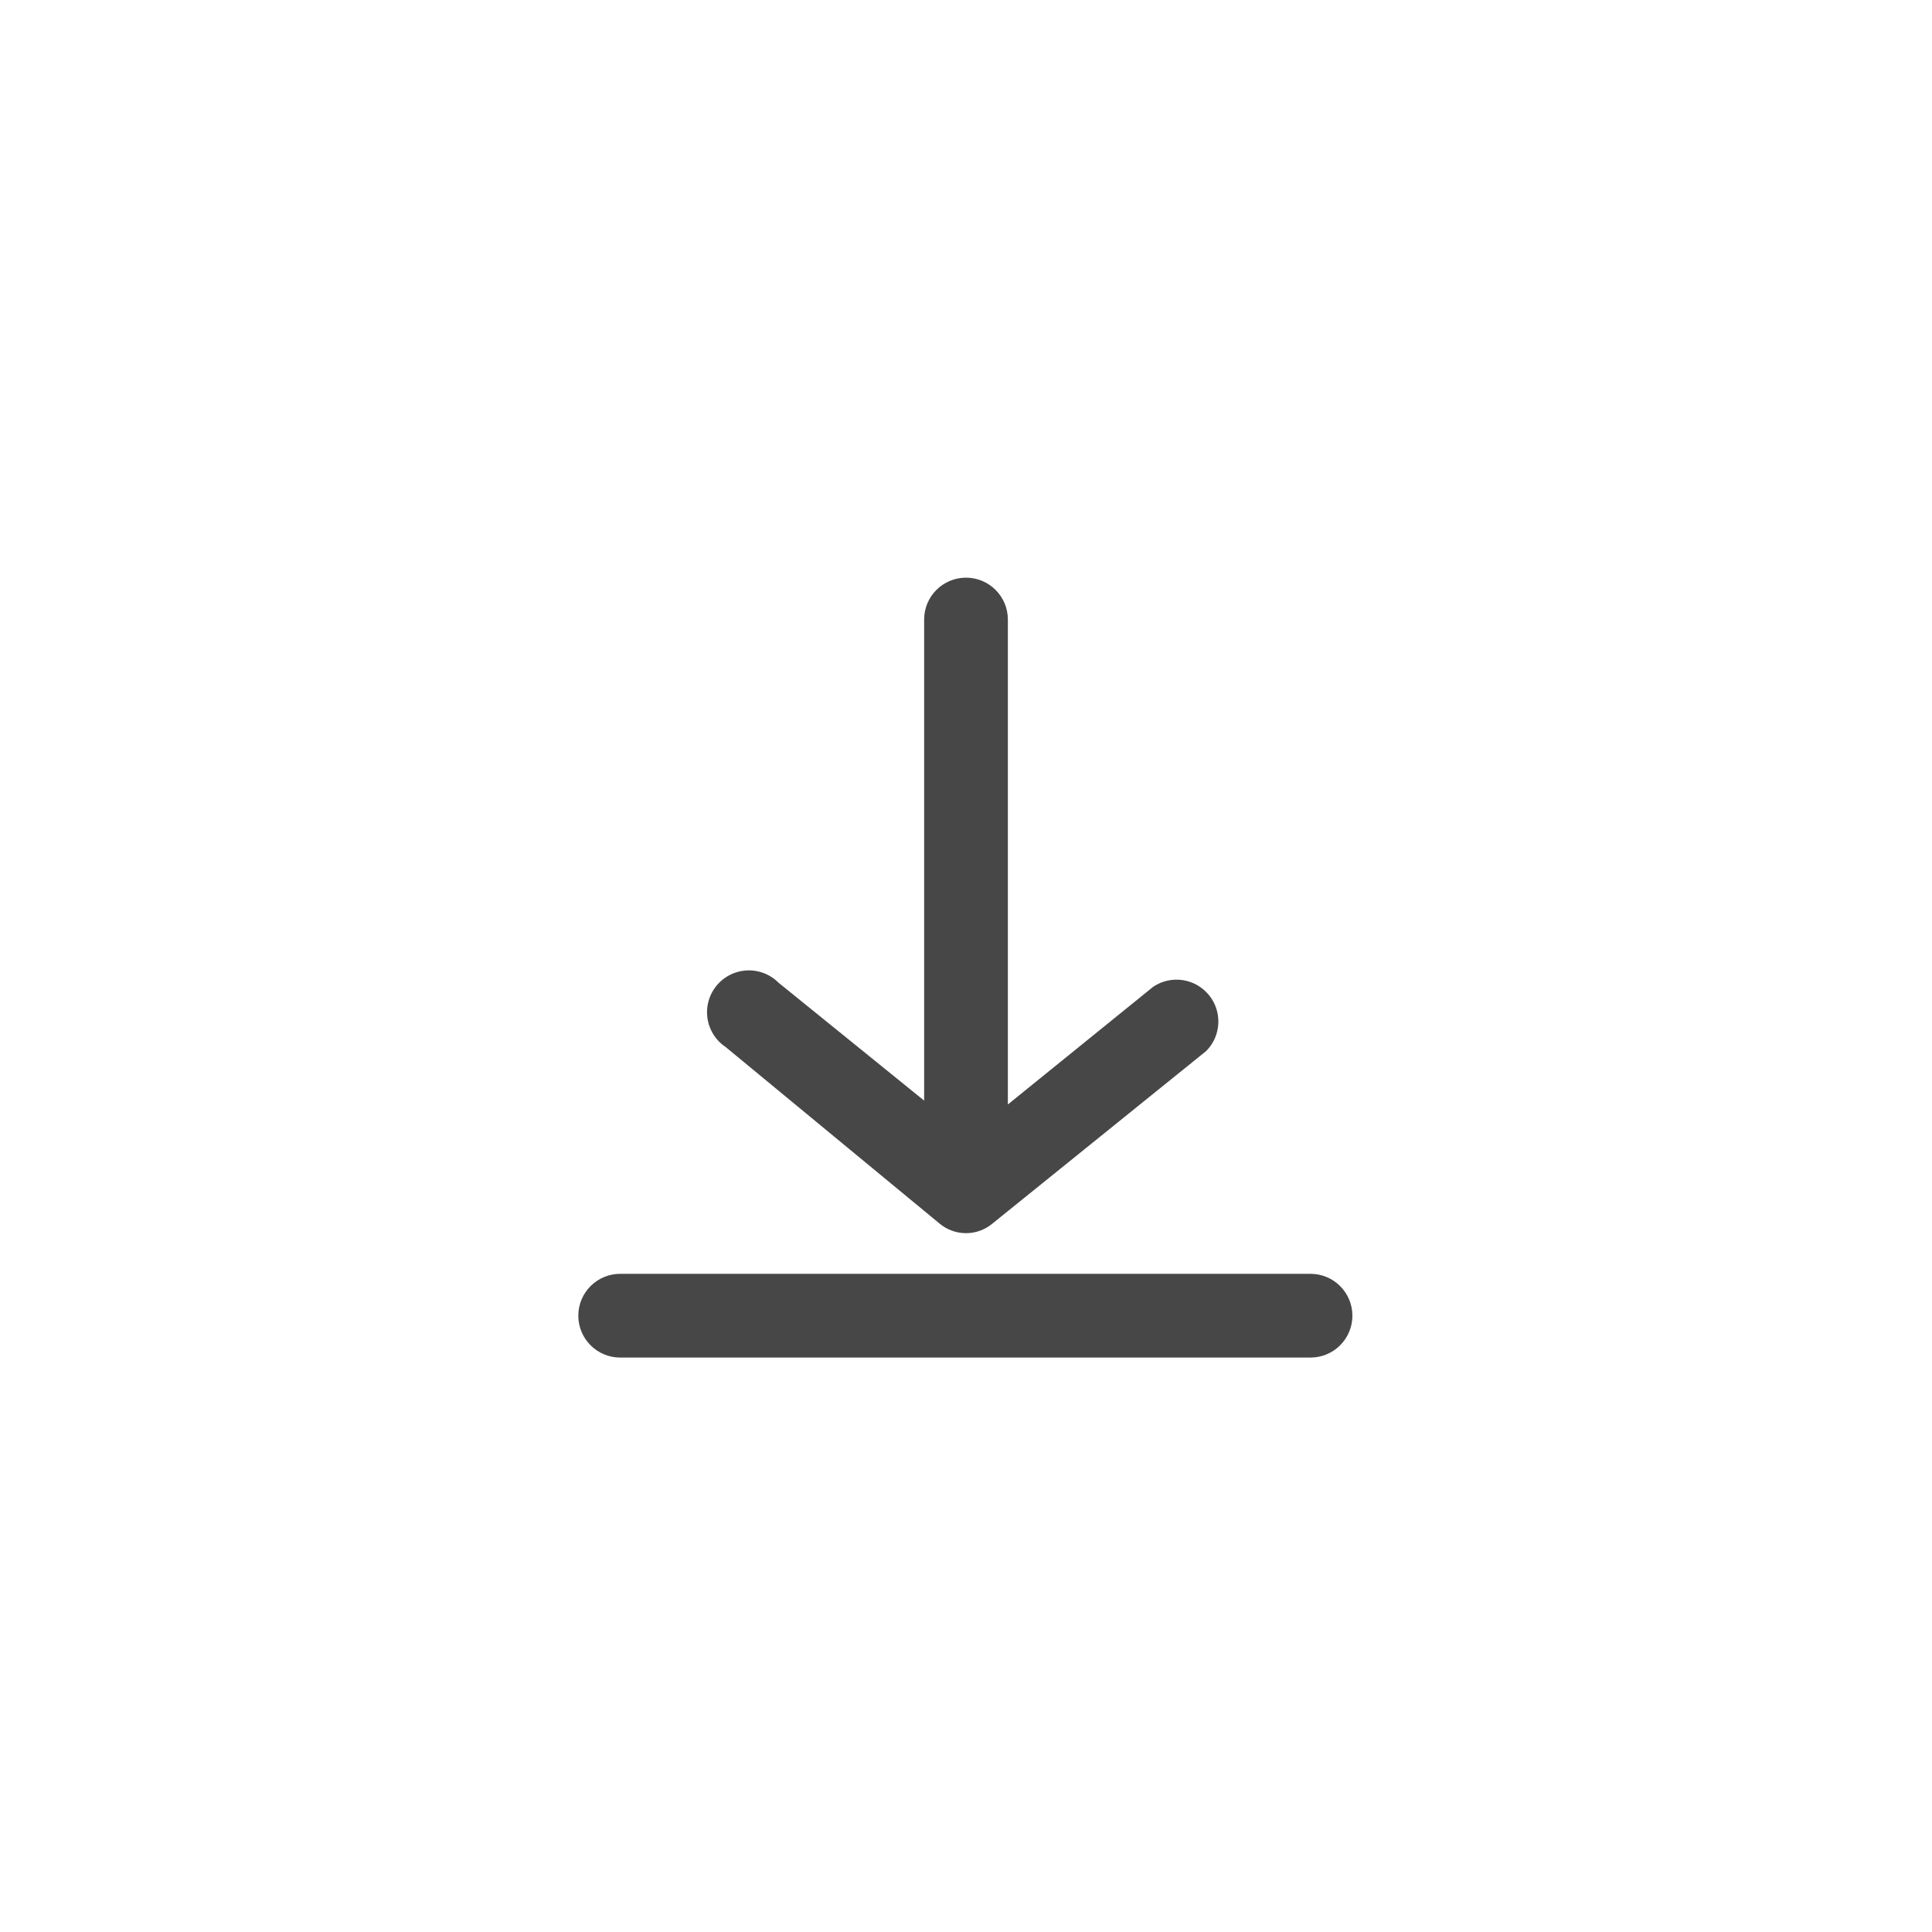
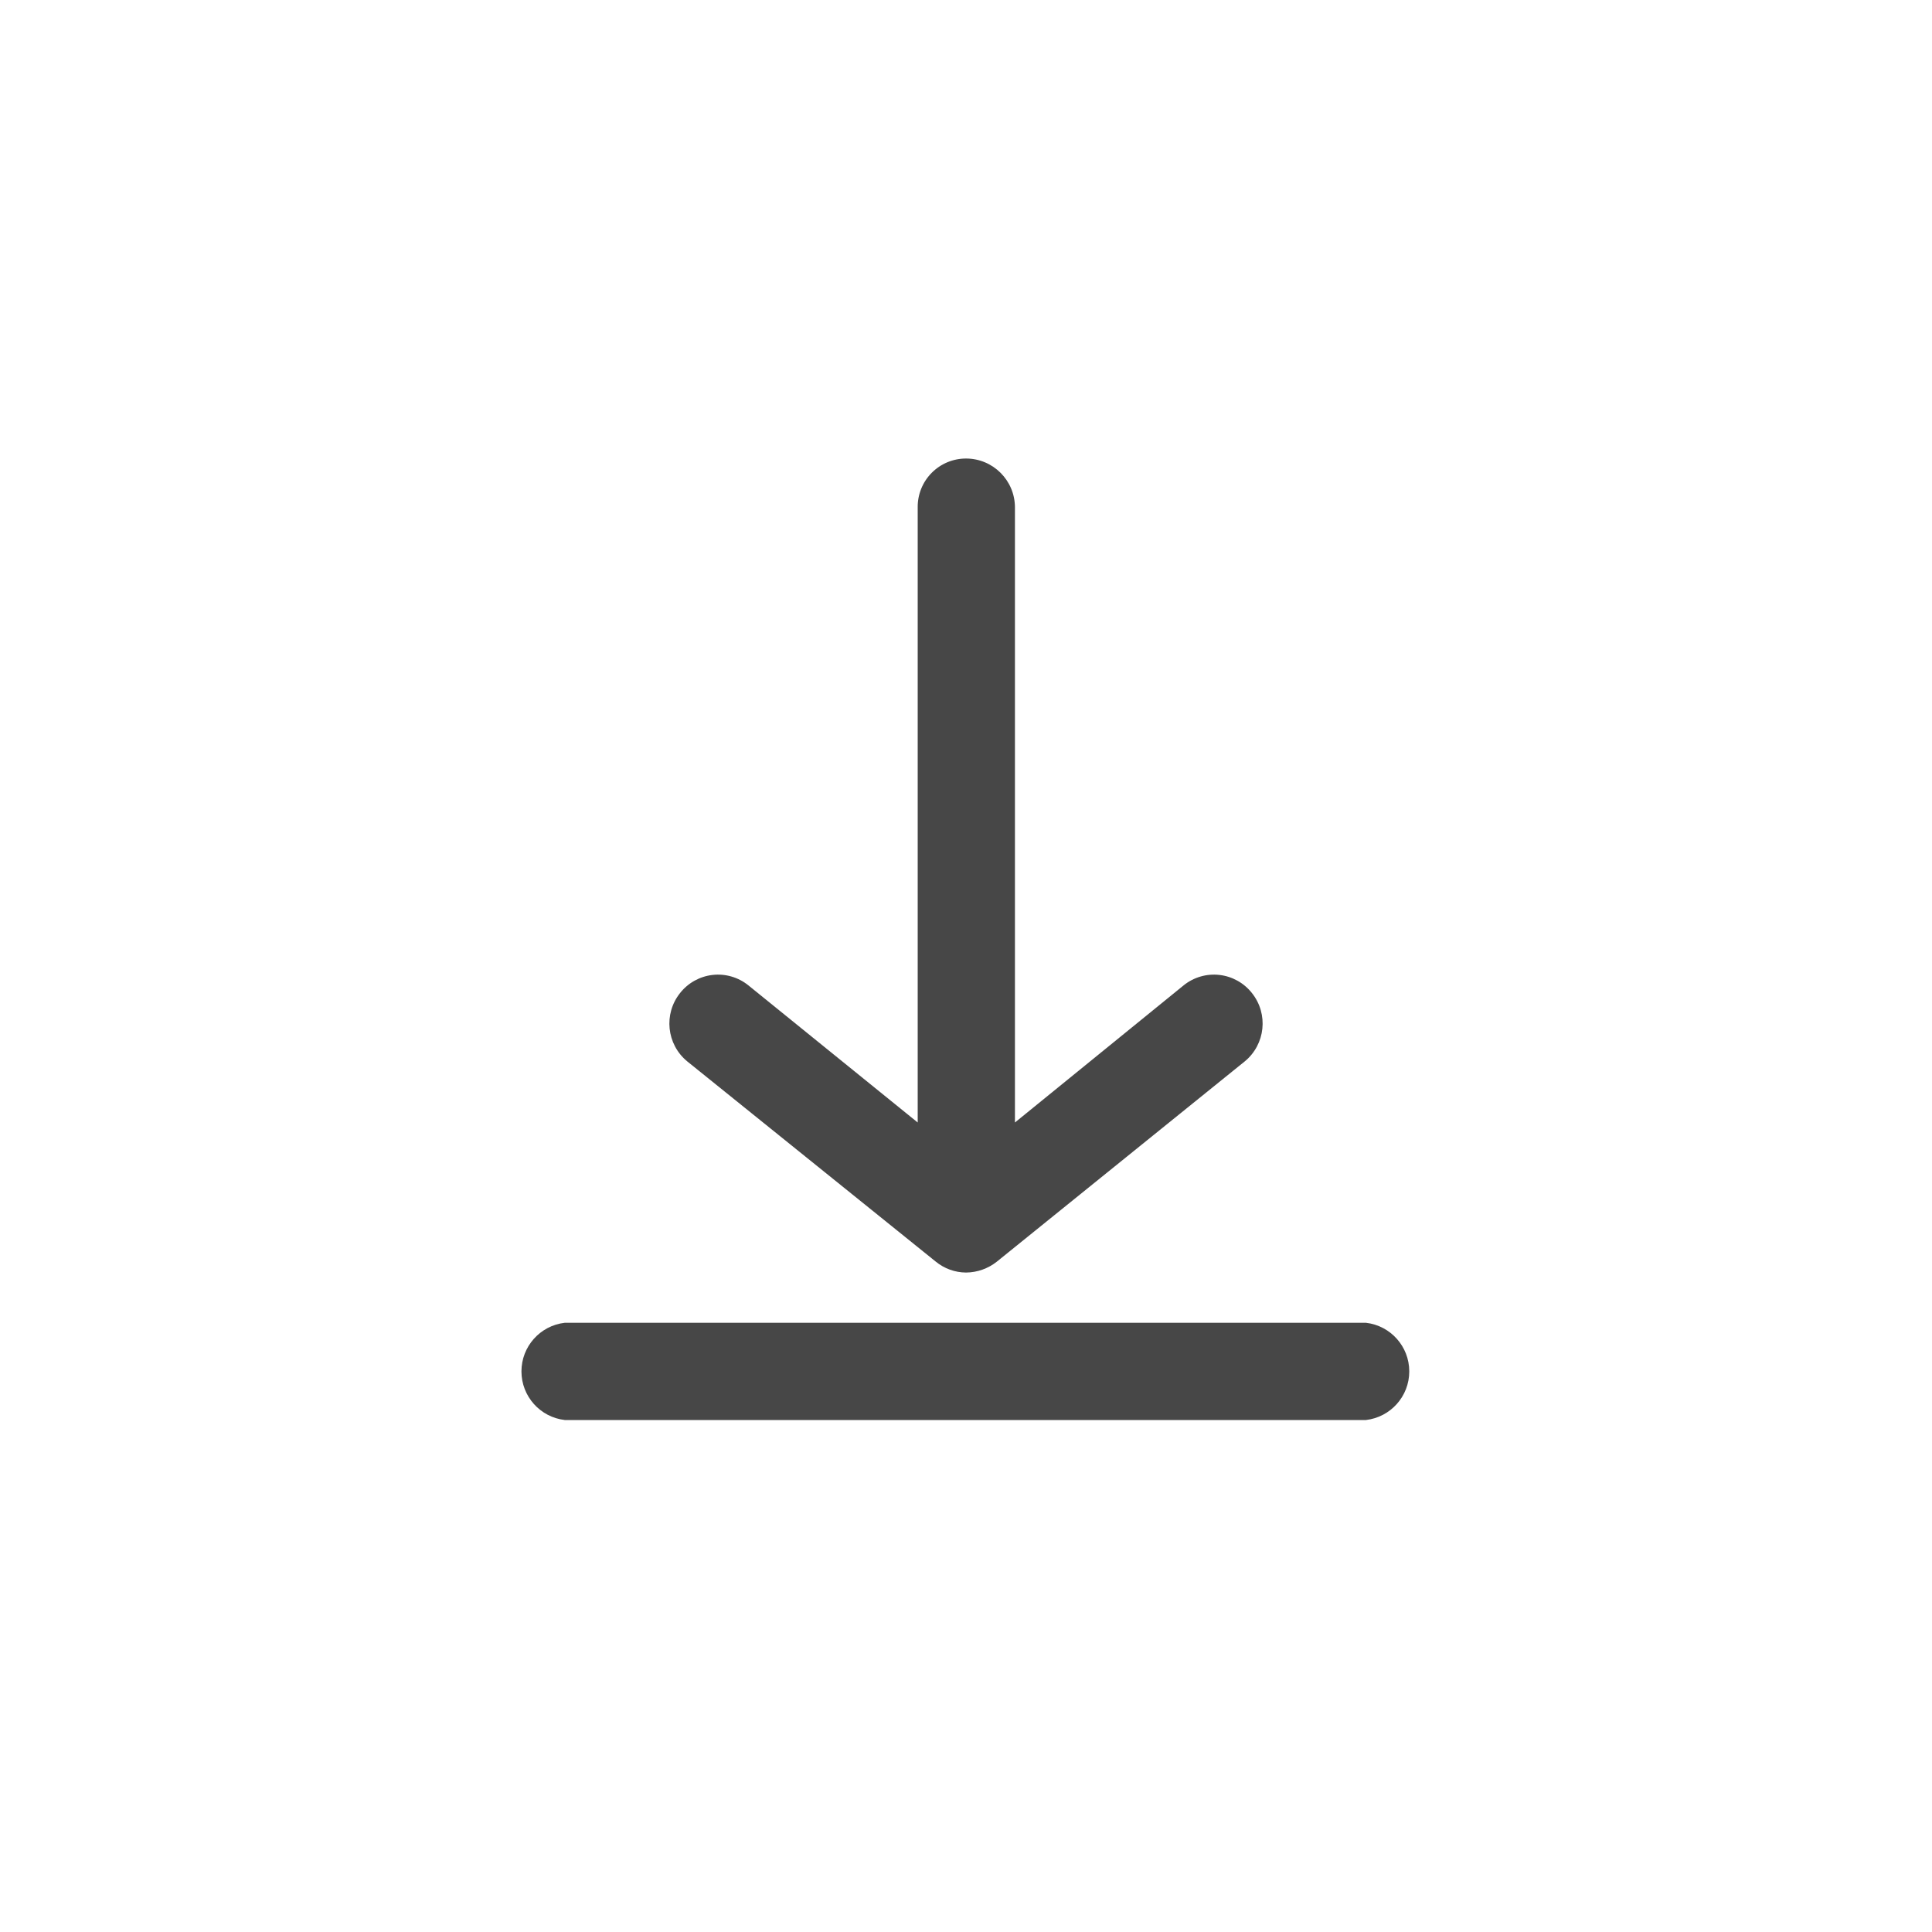
<svg xmlns="http://www.w3.org/2000/svg" id="Capa_1" data-name="Capa 1" viewBox="0 0 30 30">
  <defs>
    <style>.cls-1{fill:#474747;}</style>
  </defs>
-   <path class="cls-1" d="M14.59,19a.64.64,0,0,0,.82,0l3.32-2.68a.65.65,0,0,0-.82-1l-2.26,1.83V9.62a.65.65,0,1,0-1.3,0v7.47l-2.26-1.83a.65.65,0,1,0-.82,1Z" />
-   <path class="cls-1" d="M20.35,19.78H9.63a.65.65,0,1,0,0,1.3H20.35a.65.65,0,0,0,0-1.3Z" />
+   <path class="cls-1" d="M14.53,19.59a.75.75,0,0,0,.47.17.78.78,0,0,0,.48-.17l3.85-3.11a.76.76,0,0,0,.11-1.06.75.75,0,0,0-1.06-.12l-2.62,2.13V7.88A.76.76,0,0,0,15,7.12a.75.75,0,0,0-.75.76v9.55L11.62,15.3a.75.75,0,0,0-1.06.12.76.76,0,0,0,.11,1.06Z" />
+   <path class="cls-1" d="M21.21,20.54H8.77a.76.76,0,0,0,0,1.51H21.21a.76.76,0,0,0,0-1.51Z" />
</svg>
